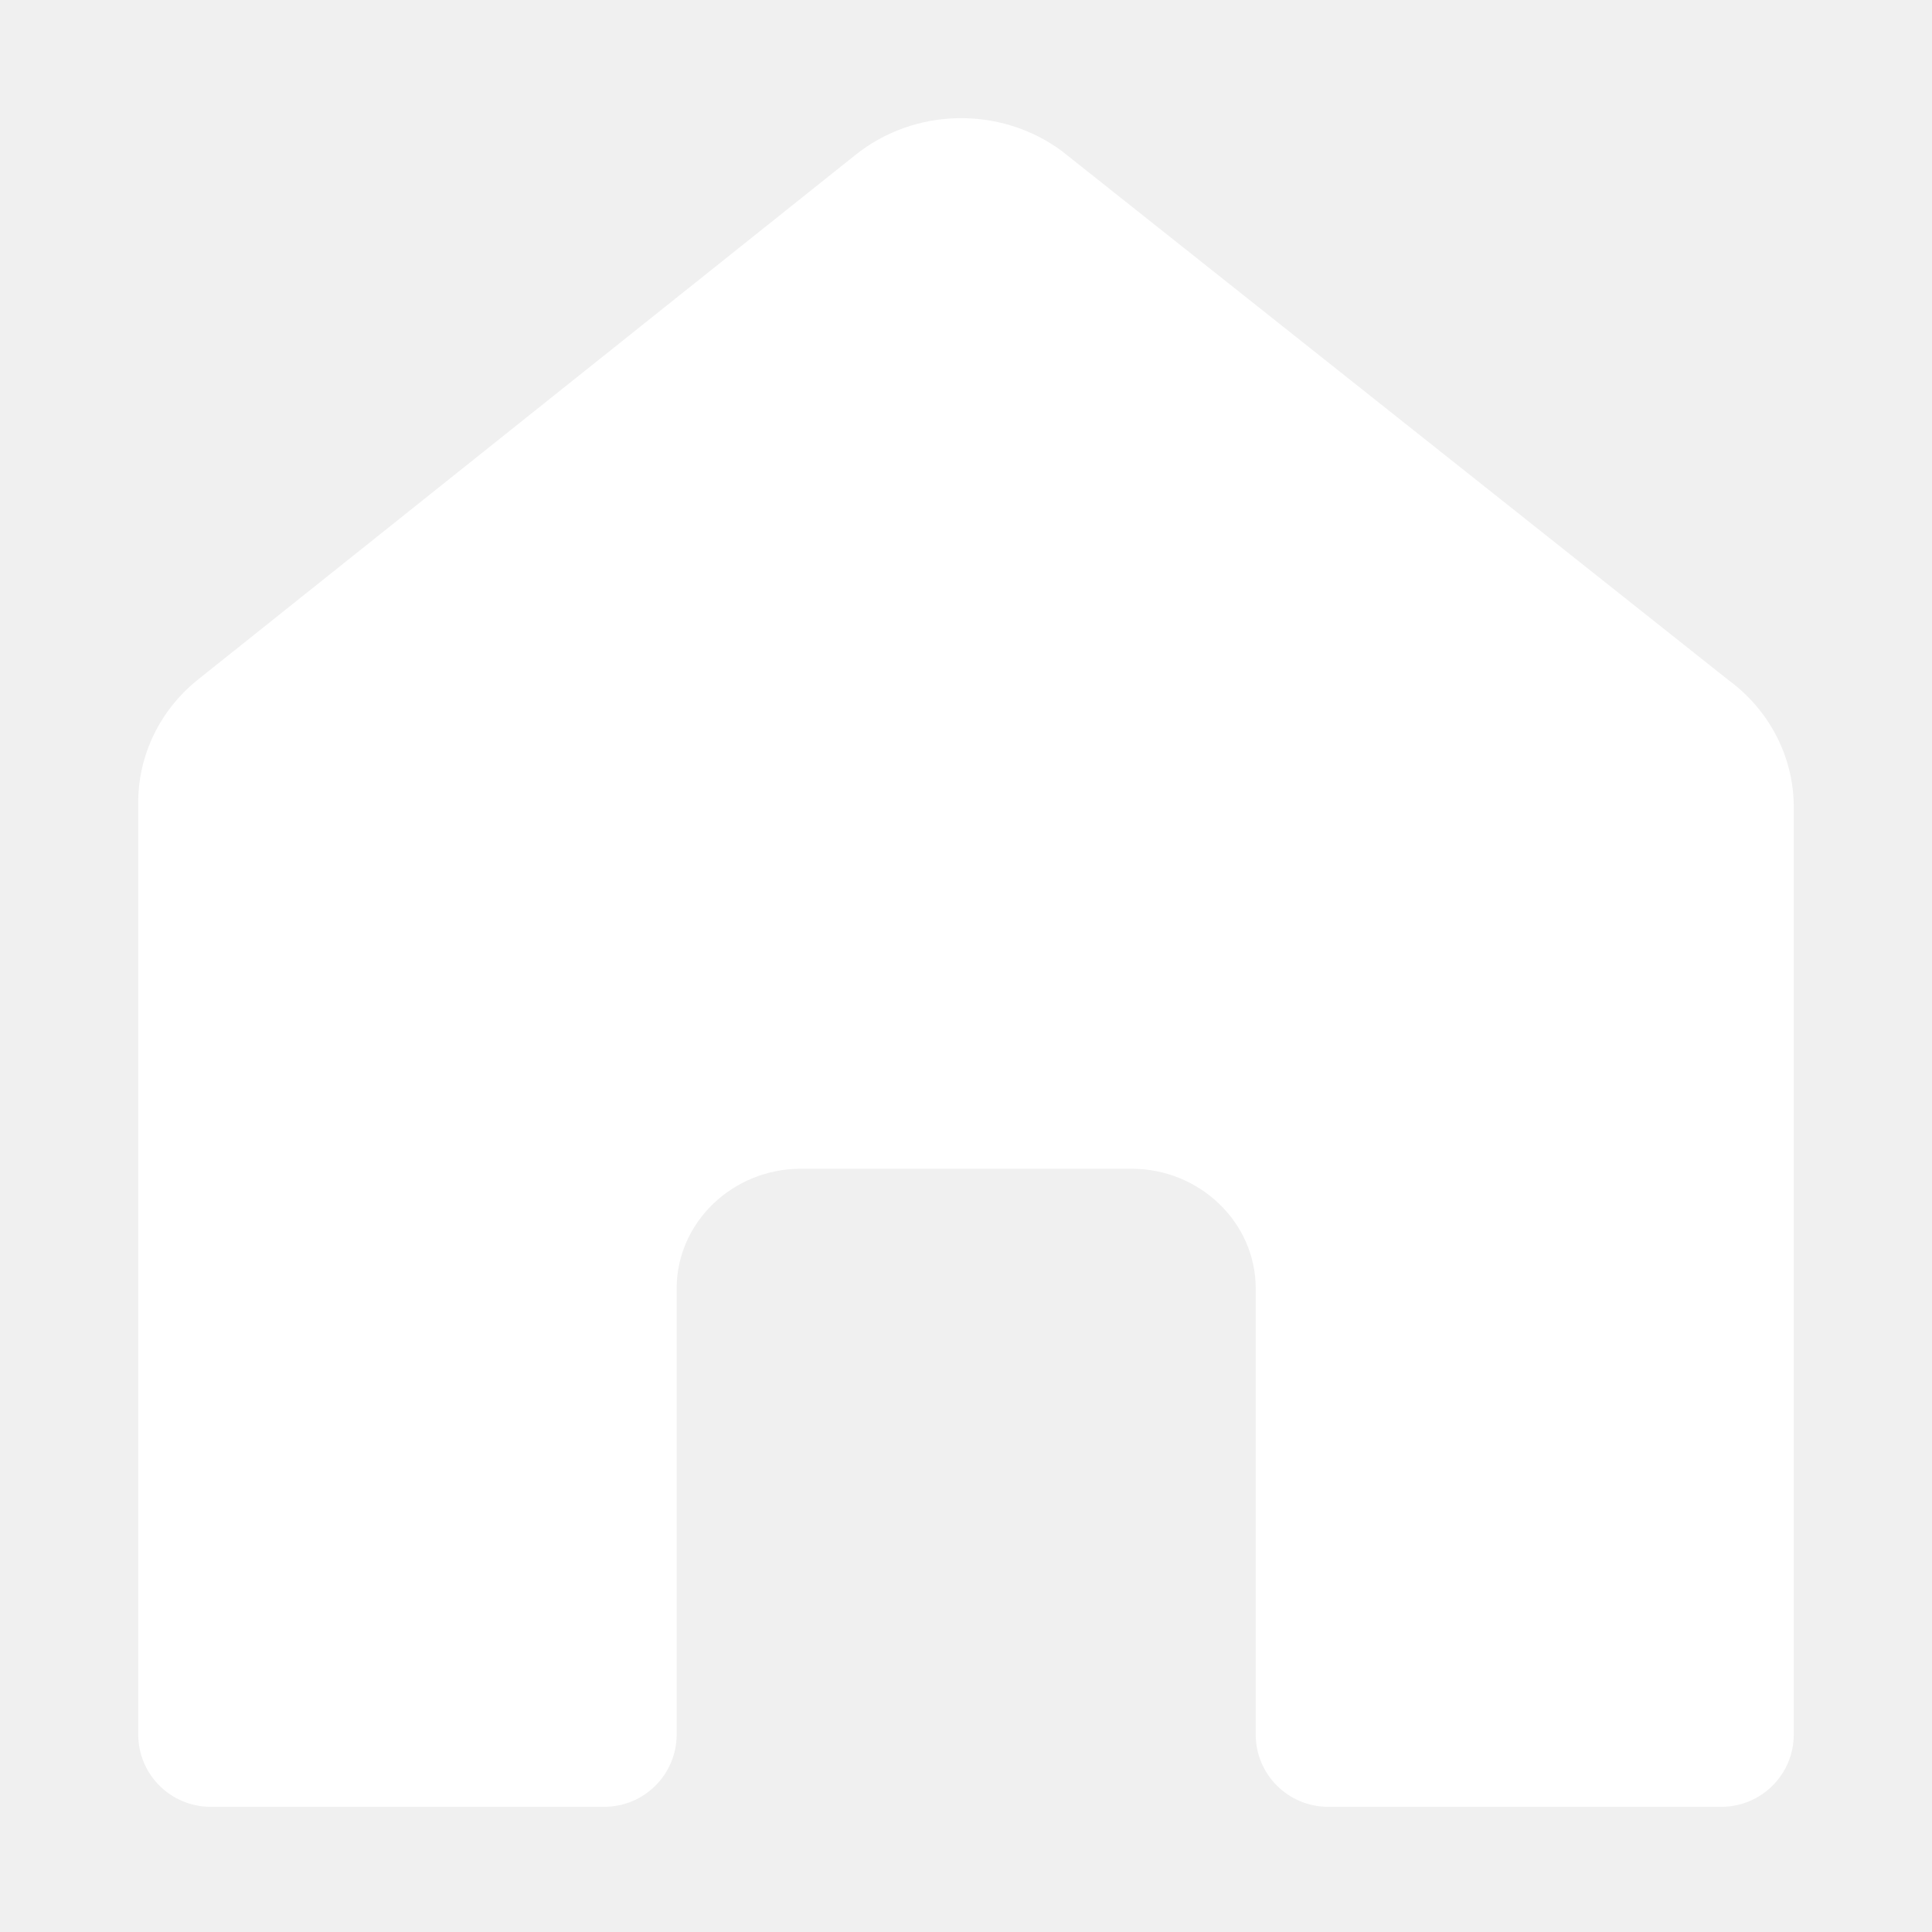
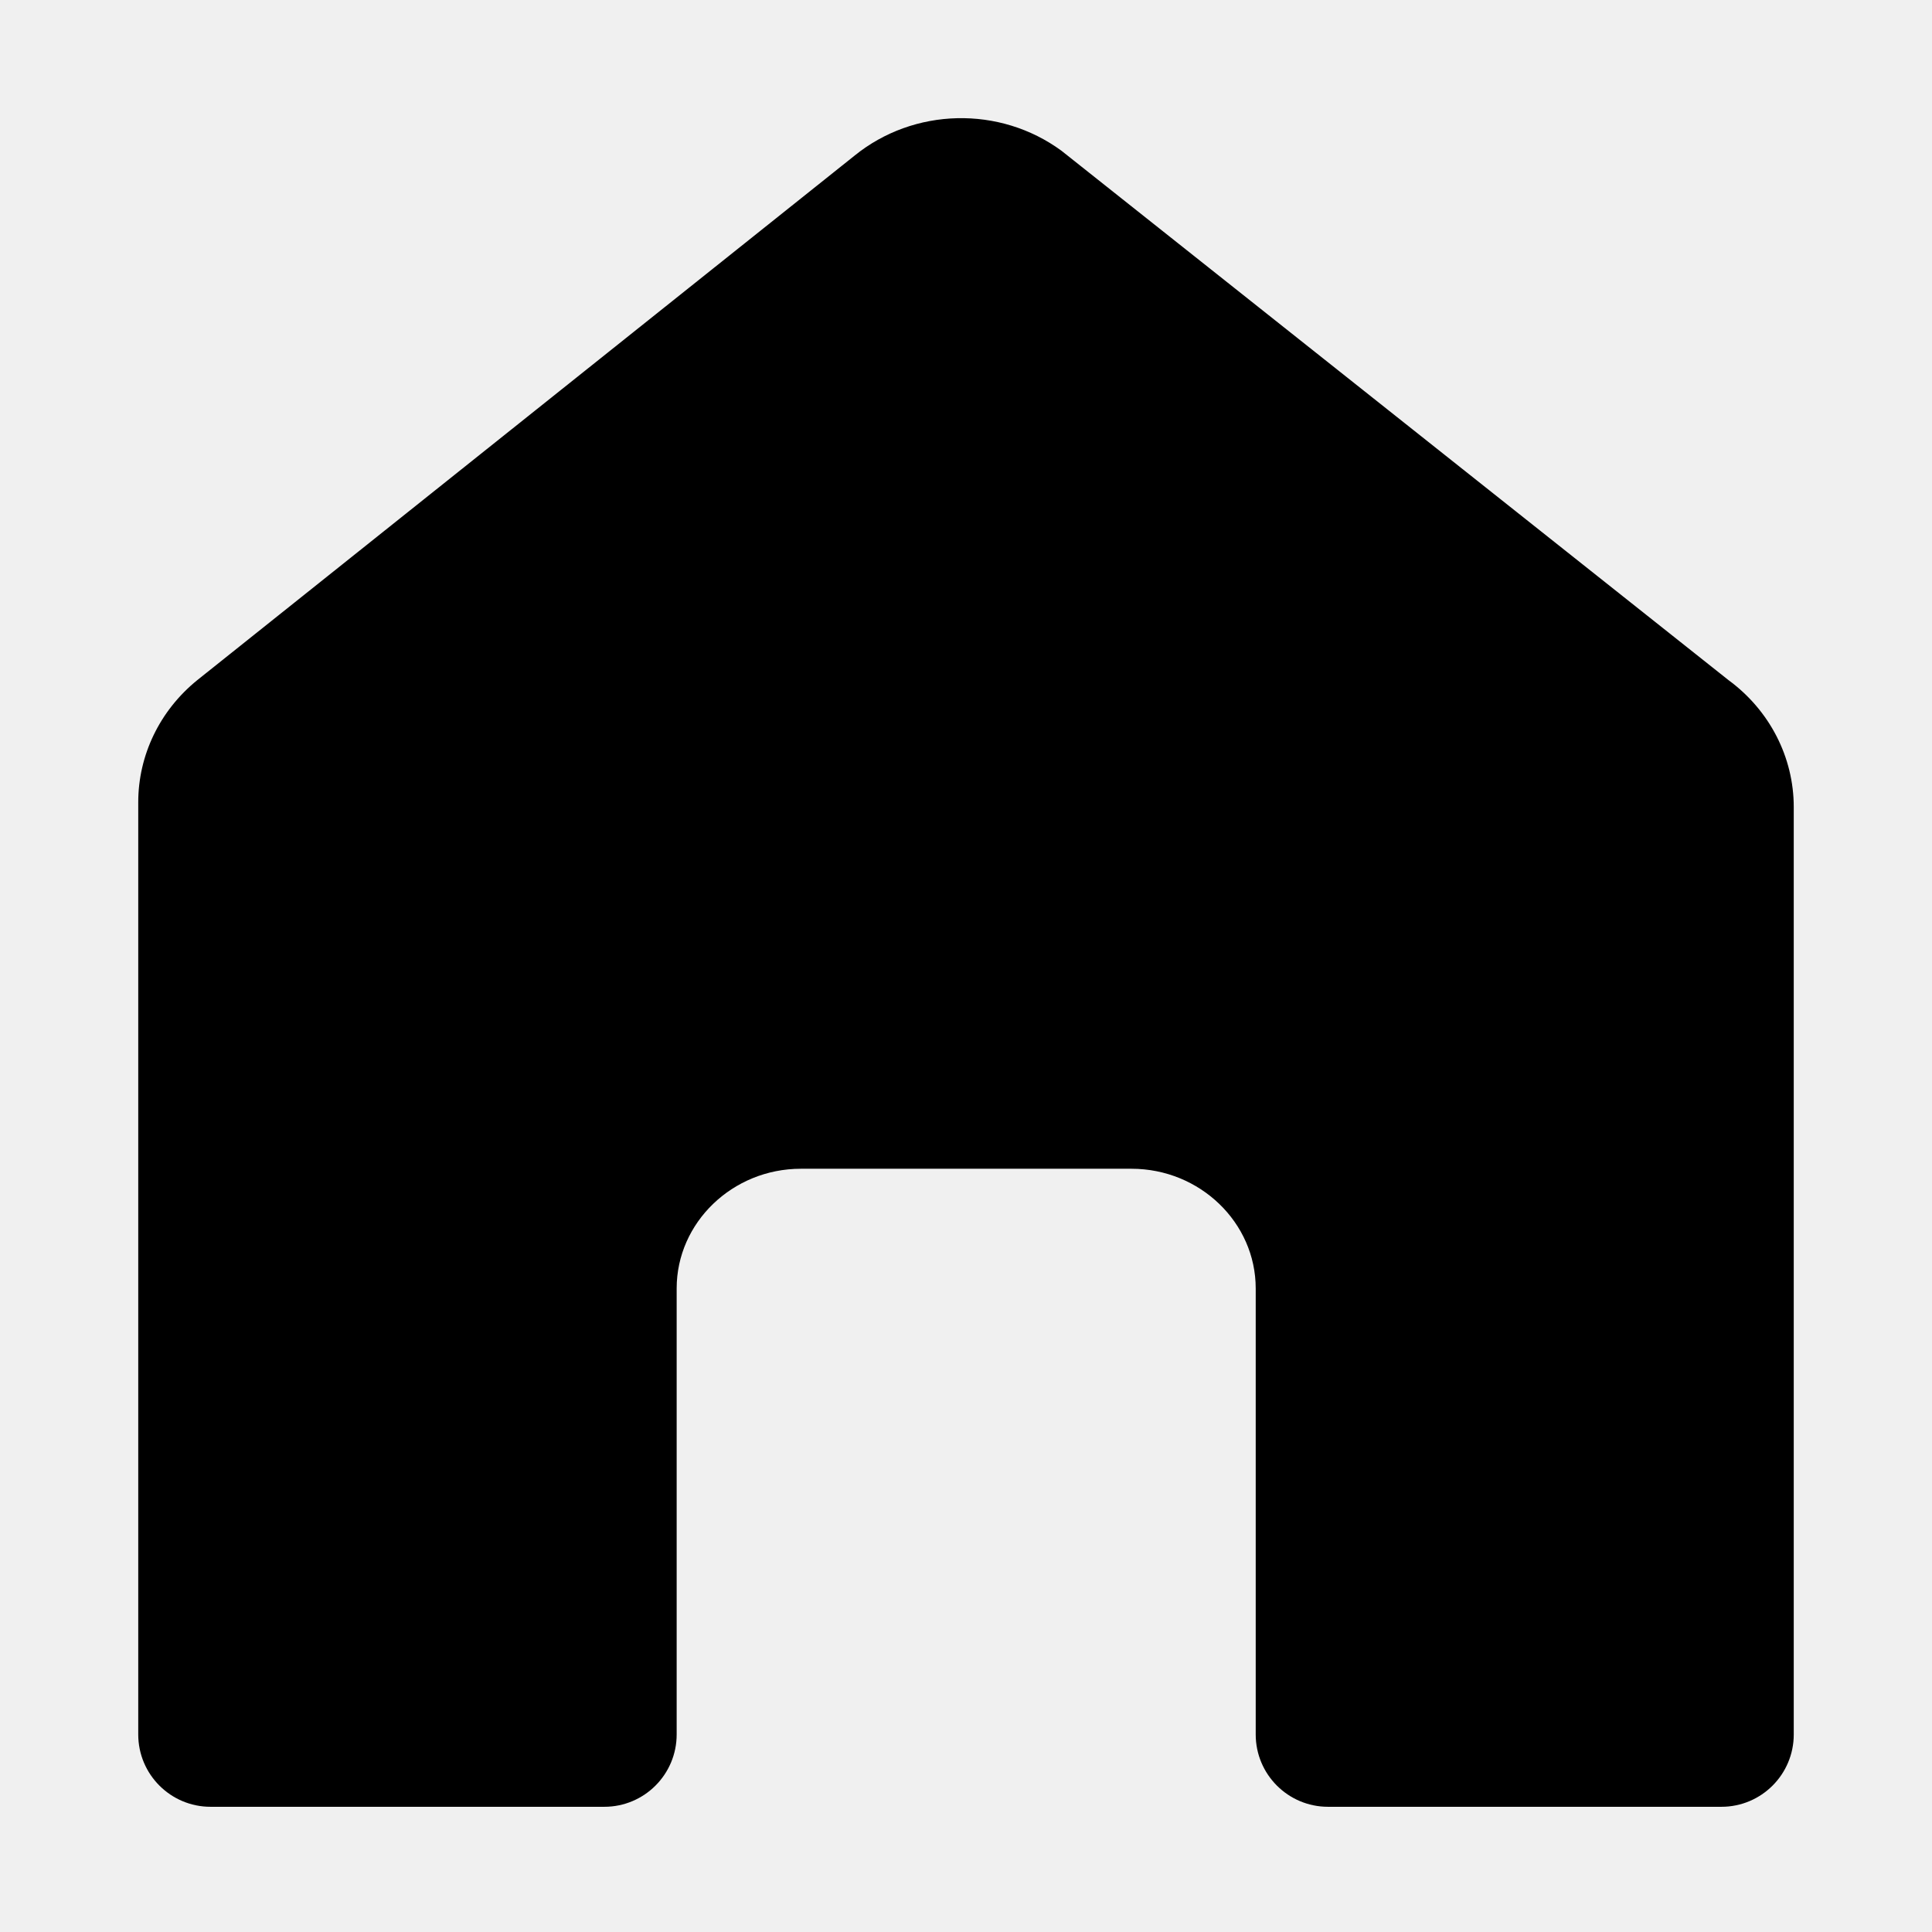
- <svg xmlns="http://www.w3.org/2000/svg" t="1716212151108" class="icon" viewBox="0 0 1024 1024" version="1.1" p-id="3868" width="200" height="200">
-   <path d="M916.16 360.494L562.622 79.919C529.939 55.927 484.353 57 452.924 82.5L104.497 360.535c-19.798 16.064-31.225 39.73-31.225 64.668V919.3c0 21.173 17.164 38.337 38.337 38.337H320.31c21.173 0 38.337-17.164 38.337-38.337V682.871c0-34.874 29.614-63.407 65.809-63.407h175.289c36.195 0 65.809 28.533 65.809 63.407V919.3c0 21.173 17.164 38.337 38.337 38.337H912.39c21.173 0 38.337-17.164 38.337-38.337V427.742c0.001-26.385-12.784-51.258-34.567-67.248z" fill="#ffffff" p-id="3869" data-spm-anchor-id="a313x.search_index.0.i4.553c3a81pUaTqi" class="selected" />
+ <svg xmlns="http://www.w3.org/2000/svg" t="1716214938254" class="icon" viewBox="0 0 1024 1024" version="1.1" p-id="3510" width="200" height="200">
+   <path d="M916.16 360.494L562.622 79.919C529.939 55.927 484.353 57 452.924 82.5L104.497 360.535c-19.798 16.064-31.225 39.73-31.225 64.668V919.3c0 21.173 17.164 38.337 38.337 38.337H320.31c21.173 0 38.337-17.164 38.337-38.337V682.871c0-34.874 29.614-63.407 65.809-63.407h175.289c36.195 0 65.809 28.533 65.809 63.407V919.3c0 21.173 17.164 38.337 38.337 38.337H912.39c21.173 0 38.337-17.164 38.337-38.337V427.742c0.001-26.385-12.784-51.258-34.567-67.248z" p-id="3511" data-spm-anchor-id="a313x.search_index.0.i0.553c3a81EzU55a" class="selected" />
</svg>
